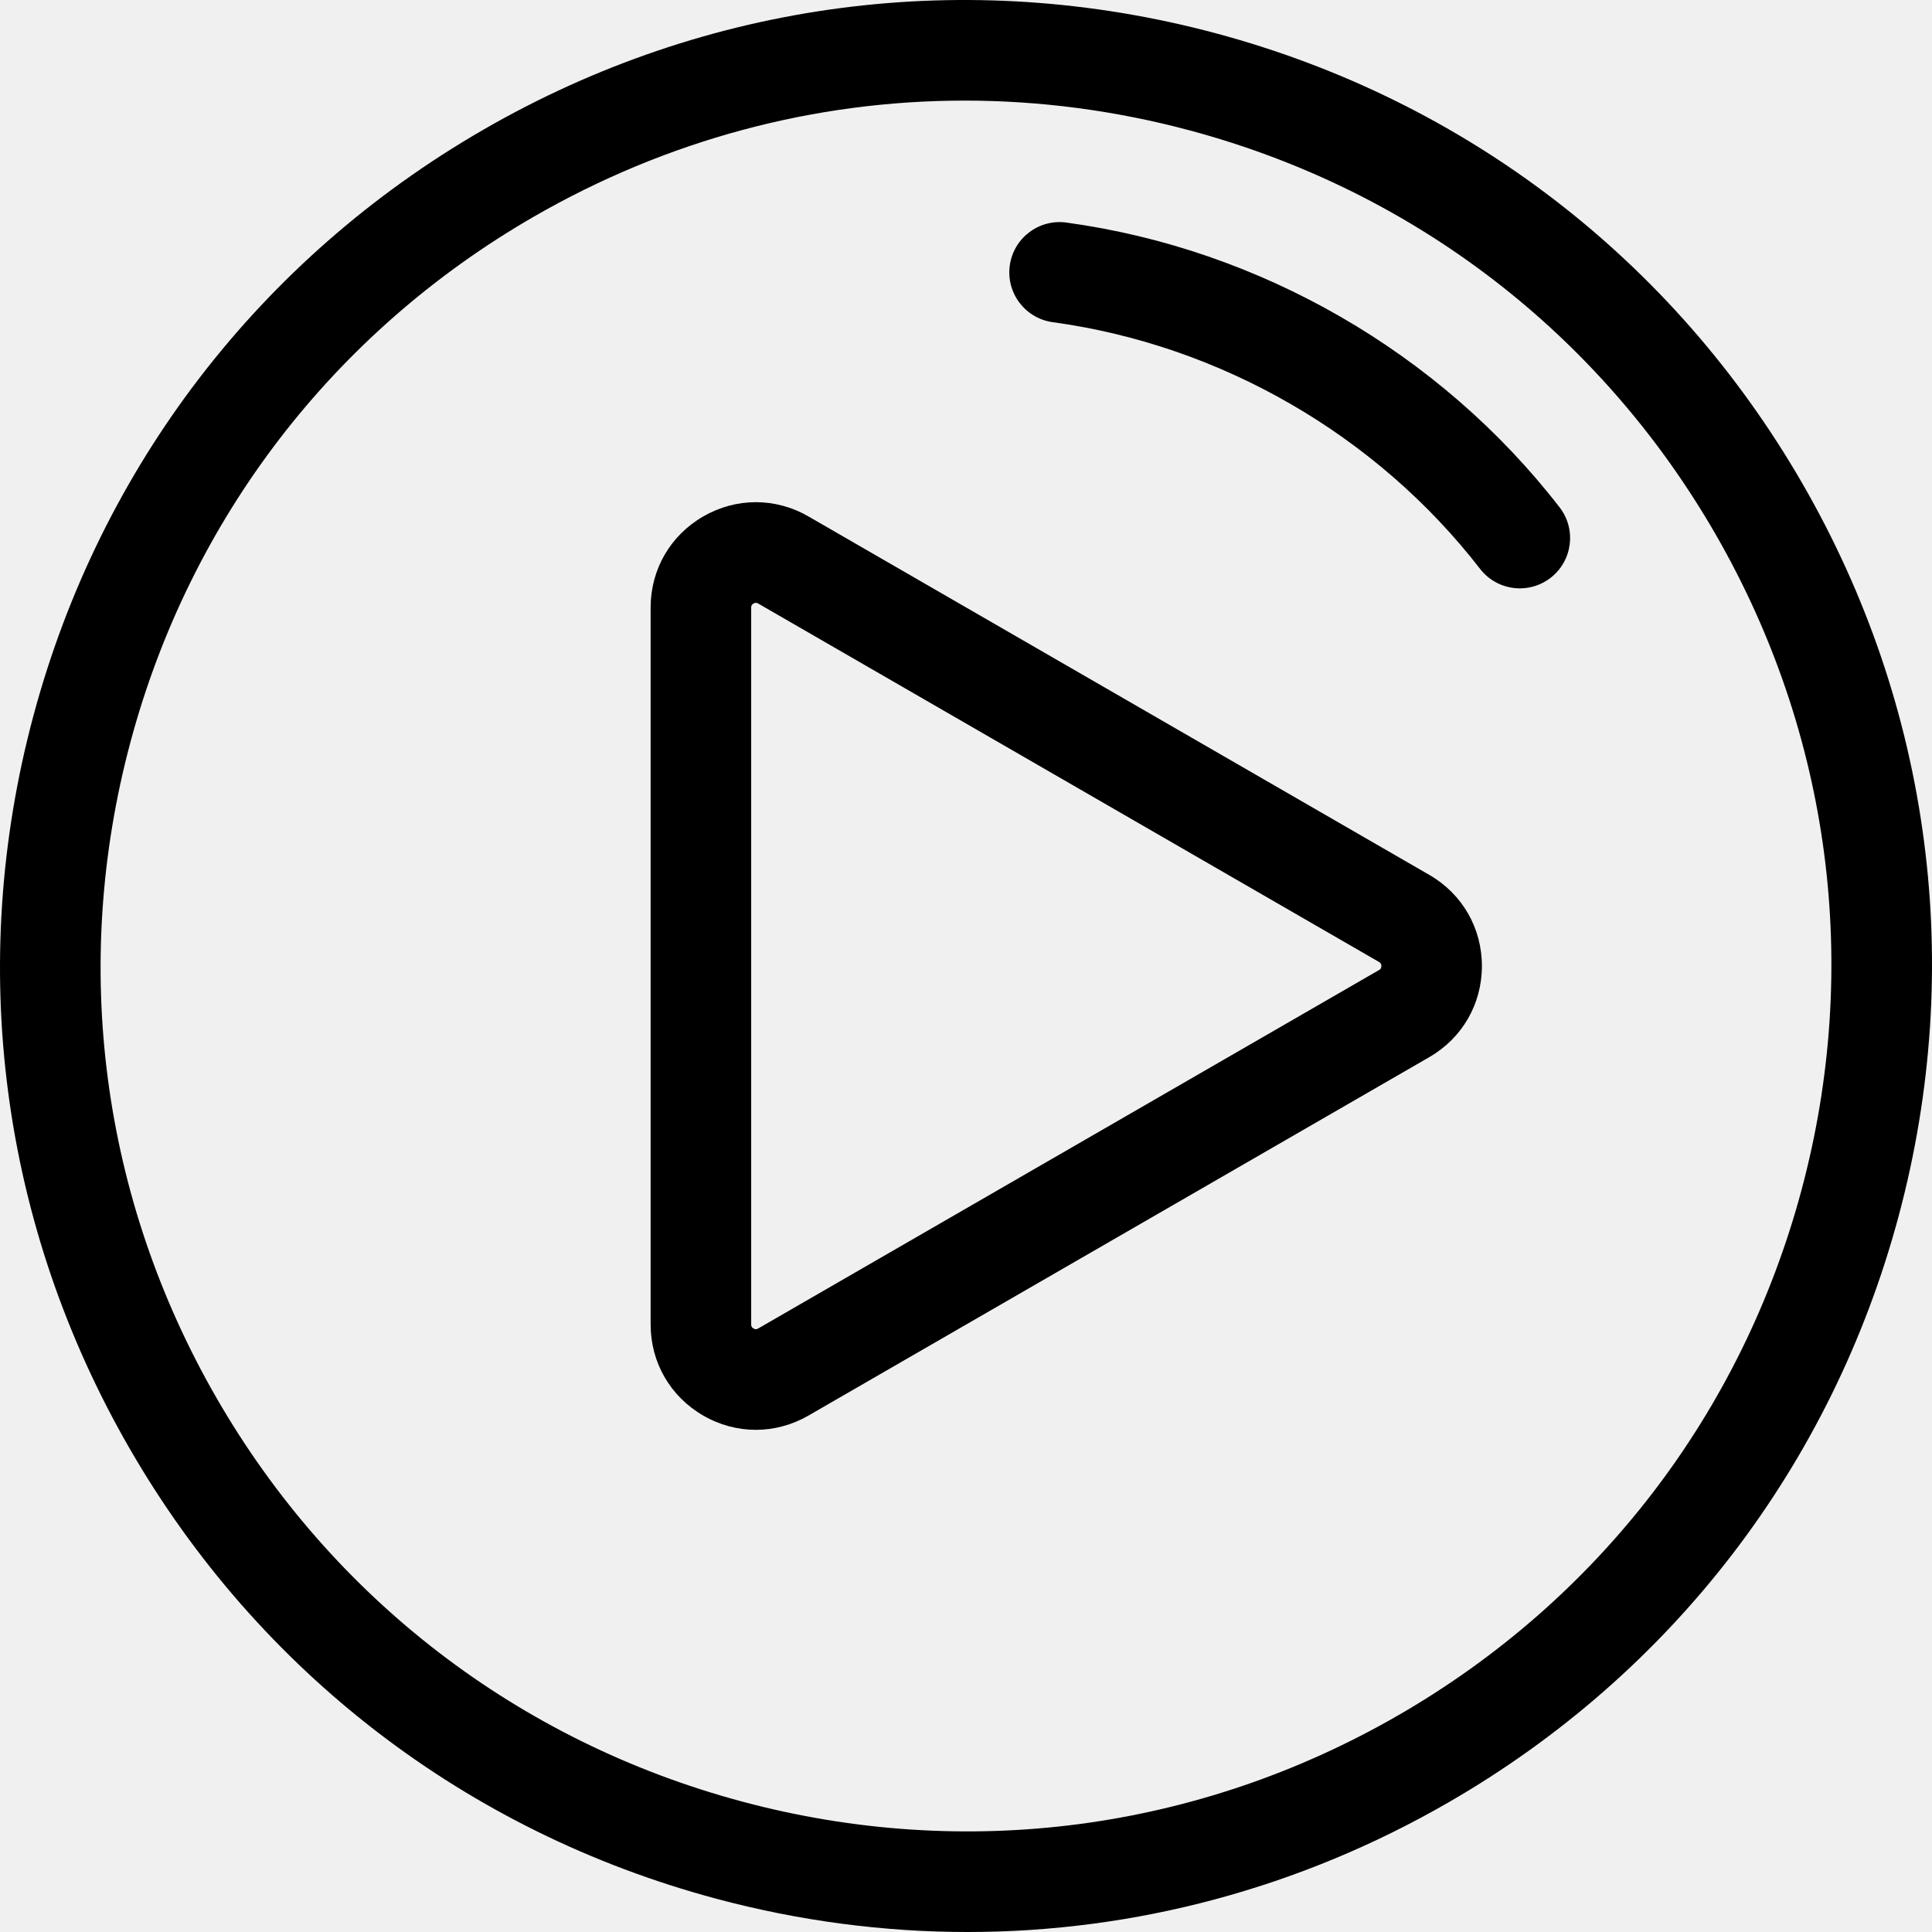
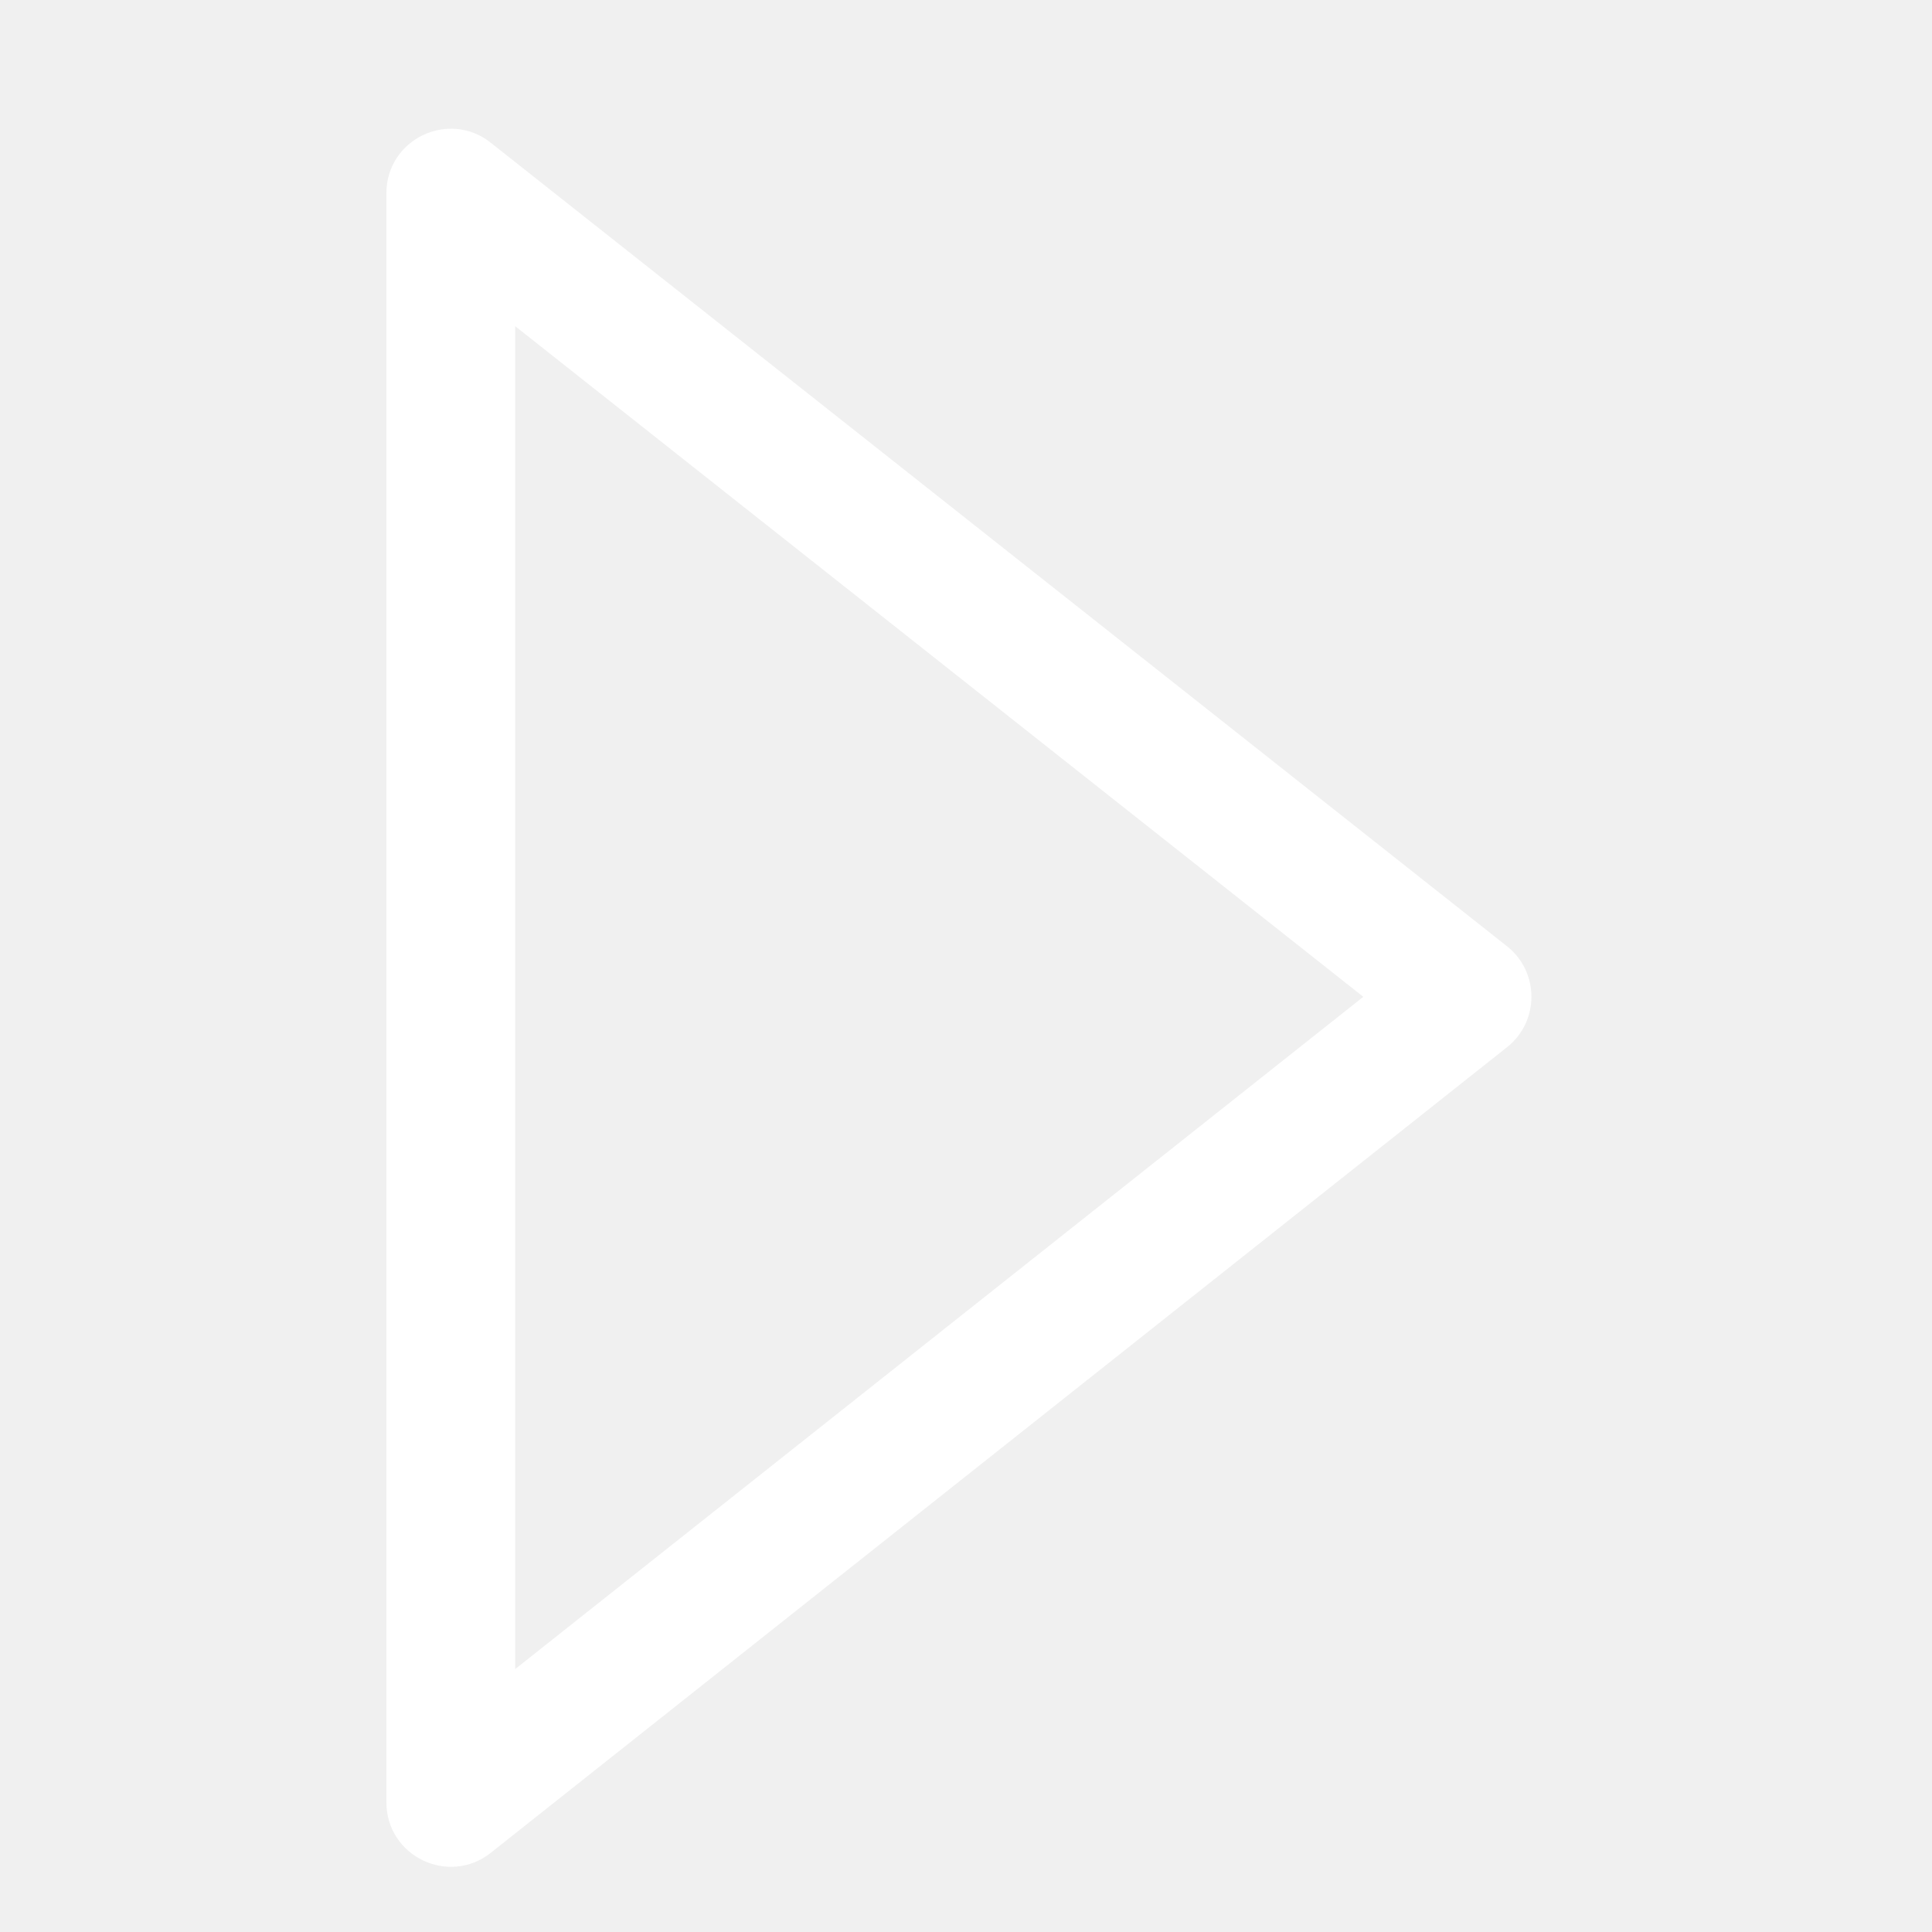
- <svg xmlns="http://www.w3.org/2000/svg" version="1.1" id="Layer_1" x="0px" y="0px" viewBox="0 0 512 512" style="enable-background:new 0 0 512 512;" xml:space="preserve">
-   <g>
-     <g>
-       <path d="M477.606,128.055C443.431,68.863,388.251,26.52,322.229,8.83C256.208-8.862,187.25,0.217,128.055,34.394    C68.861,68.57,26.52,123.75,8.83,189.772c-17.69,66.021-8.611,134.981,25.564,194.173    C68.568,443.137,123.75,485.48,189.771,503.17c22.046,5.908,44.417,8.83,66.646,8.83c44.339,0,88.101-11.629,127.529-34.393    c59.192-34.175,101.535-89.355,119.225-155.377C520.862,256.207,511.781,187.249,477.606,128.055z M477.429,315.333    c-15.848,59.146-53.78,108.581-106.81,139.197c-53.028,30.617-114.806,38.749-173.952,22.903    c-59.147-15.848-108.581-53.78-139.198-106.81c-30.616-53.028-38.749-114.807-22.9-173.954    C50.418,137.523,88.35,88.09,141.379,57.472c35.325-20.395,74.524-30.812,114.249-30.812c19.91,0,39.959,2.618,59.702,7.909    c59.146,15.848,108.581,53.78,139.197,106.81C485.144,194.408,493.278,256.186,477.429,315.333z" />
+ <svg xmlns="http://www.w3.org/2000/svg" width="30px" height="30px" viewBox="0 0 30 30" version="1.1">
+   <g class="play_btn" stroke="none" stroke-width="1" fill="#fff" fill-rule="nonezero">
+     <g id="play_fill" class="player_btn_fill" fill="#fff">
+       <path d="M22.16,16.262 L22.159,14.694 L6.379,27.202 L8,27.986 L8,3 L6.38,3.784 L22.16,16.262 Z M6,3 L6,27.986 C6,28.823 6.966,29.289 7.621,28.77 L23.401,16.261 C23.907,15.86 23.906,15.093 23.4,14.693 L7.62,2.216 C6.965,1.697 6,2.164 6,3 Z" id="Path-7" />
    </g>
  </g>
-   <g>
-     <g>
-       <path d="M378.778,231.852l-164.526-94.99c-8.731-5.041-19.155-5.039-27.886-0.001c-8.731,5.04-13.944,14.069-13.944,24.15v189.98    c0,10.081,5.212,19.109,13.944,24.15c4.365,2.521,9.152,3.78,13.941,3.78c4.79,0,9.579-1.262,13.944-3.781l164.528-94.989    c8.73-5.042,13.941-14.07,13.941-24.151C392.72,245.92,387.508,236.892,378.778,231.852z M365.452,257.074l-164.527,94.989    c-0.201,0.117-0.62,0.358-1.236,0c-0.618-0.357-0.618-0.839-0.618-1.071v-189.98c0-0.232,0-0.714,0.618-1.071    c0.242-0.14,0.453-0.188,0.633-0.188c0.28,0,0.482,0.117,0.605,0.188l164.526,94.99c0.201,0.116,0.618,0.357,0.618,1.071    C366.071,256.716,365.652,256.958,365.452,257.074z" />
-     </g>
-   </g>
-   <g>
-     <g>
-       <path d="M413.303,134.44c-31.689-40.938-79.326-68.442-130.698-75.461c-7.283-0.997-14.009,4.106-15.006,11.399    c-0.995,7.291,4.108,14.009,11.399,15.006c44.512,6.081,85.783,29.909,113.232,65.369c2.626,3.392,6.565,5.168,10.546,5.168    c2.849,0,5.72-0.909,8.146-2.789C416.741,148.628,417.807,140.259,413.303,134.44z" />
-     </g>
-   </g>
-   <g>
- </g>
-   <g>
- </g>
-   <g>
- </g>
-   <g>
- </g>
-   <g>
- </g>
-   <g>
- </g>
-   <g>
- </g>
-   <g>
- </g>
-   <g>
- </g>
-   <g>
- </g>
-   <g>
- </g>
-   <g>
- </g>
-   <g>
- </g>
-   <g>
- </g>
-   <g>
- </g>
</svg>
